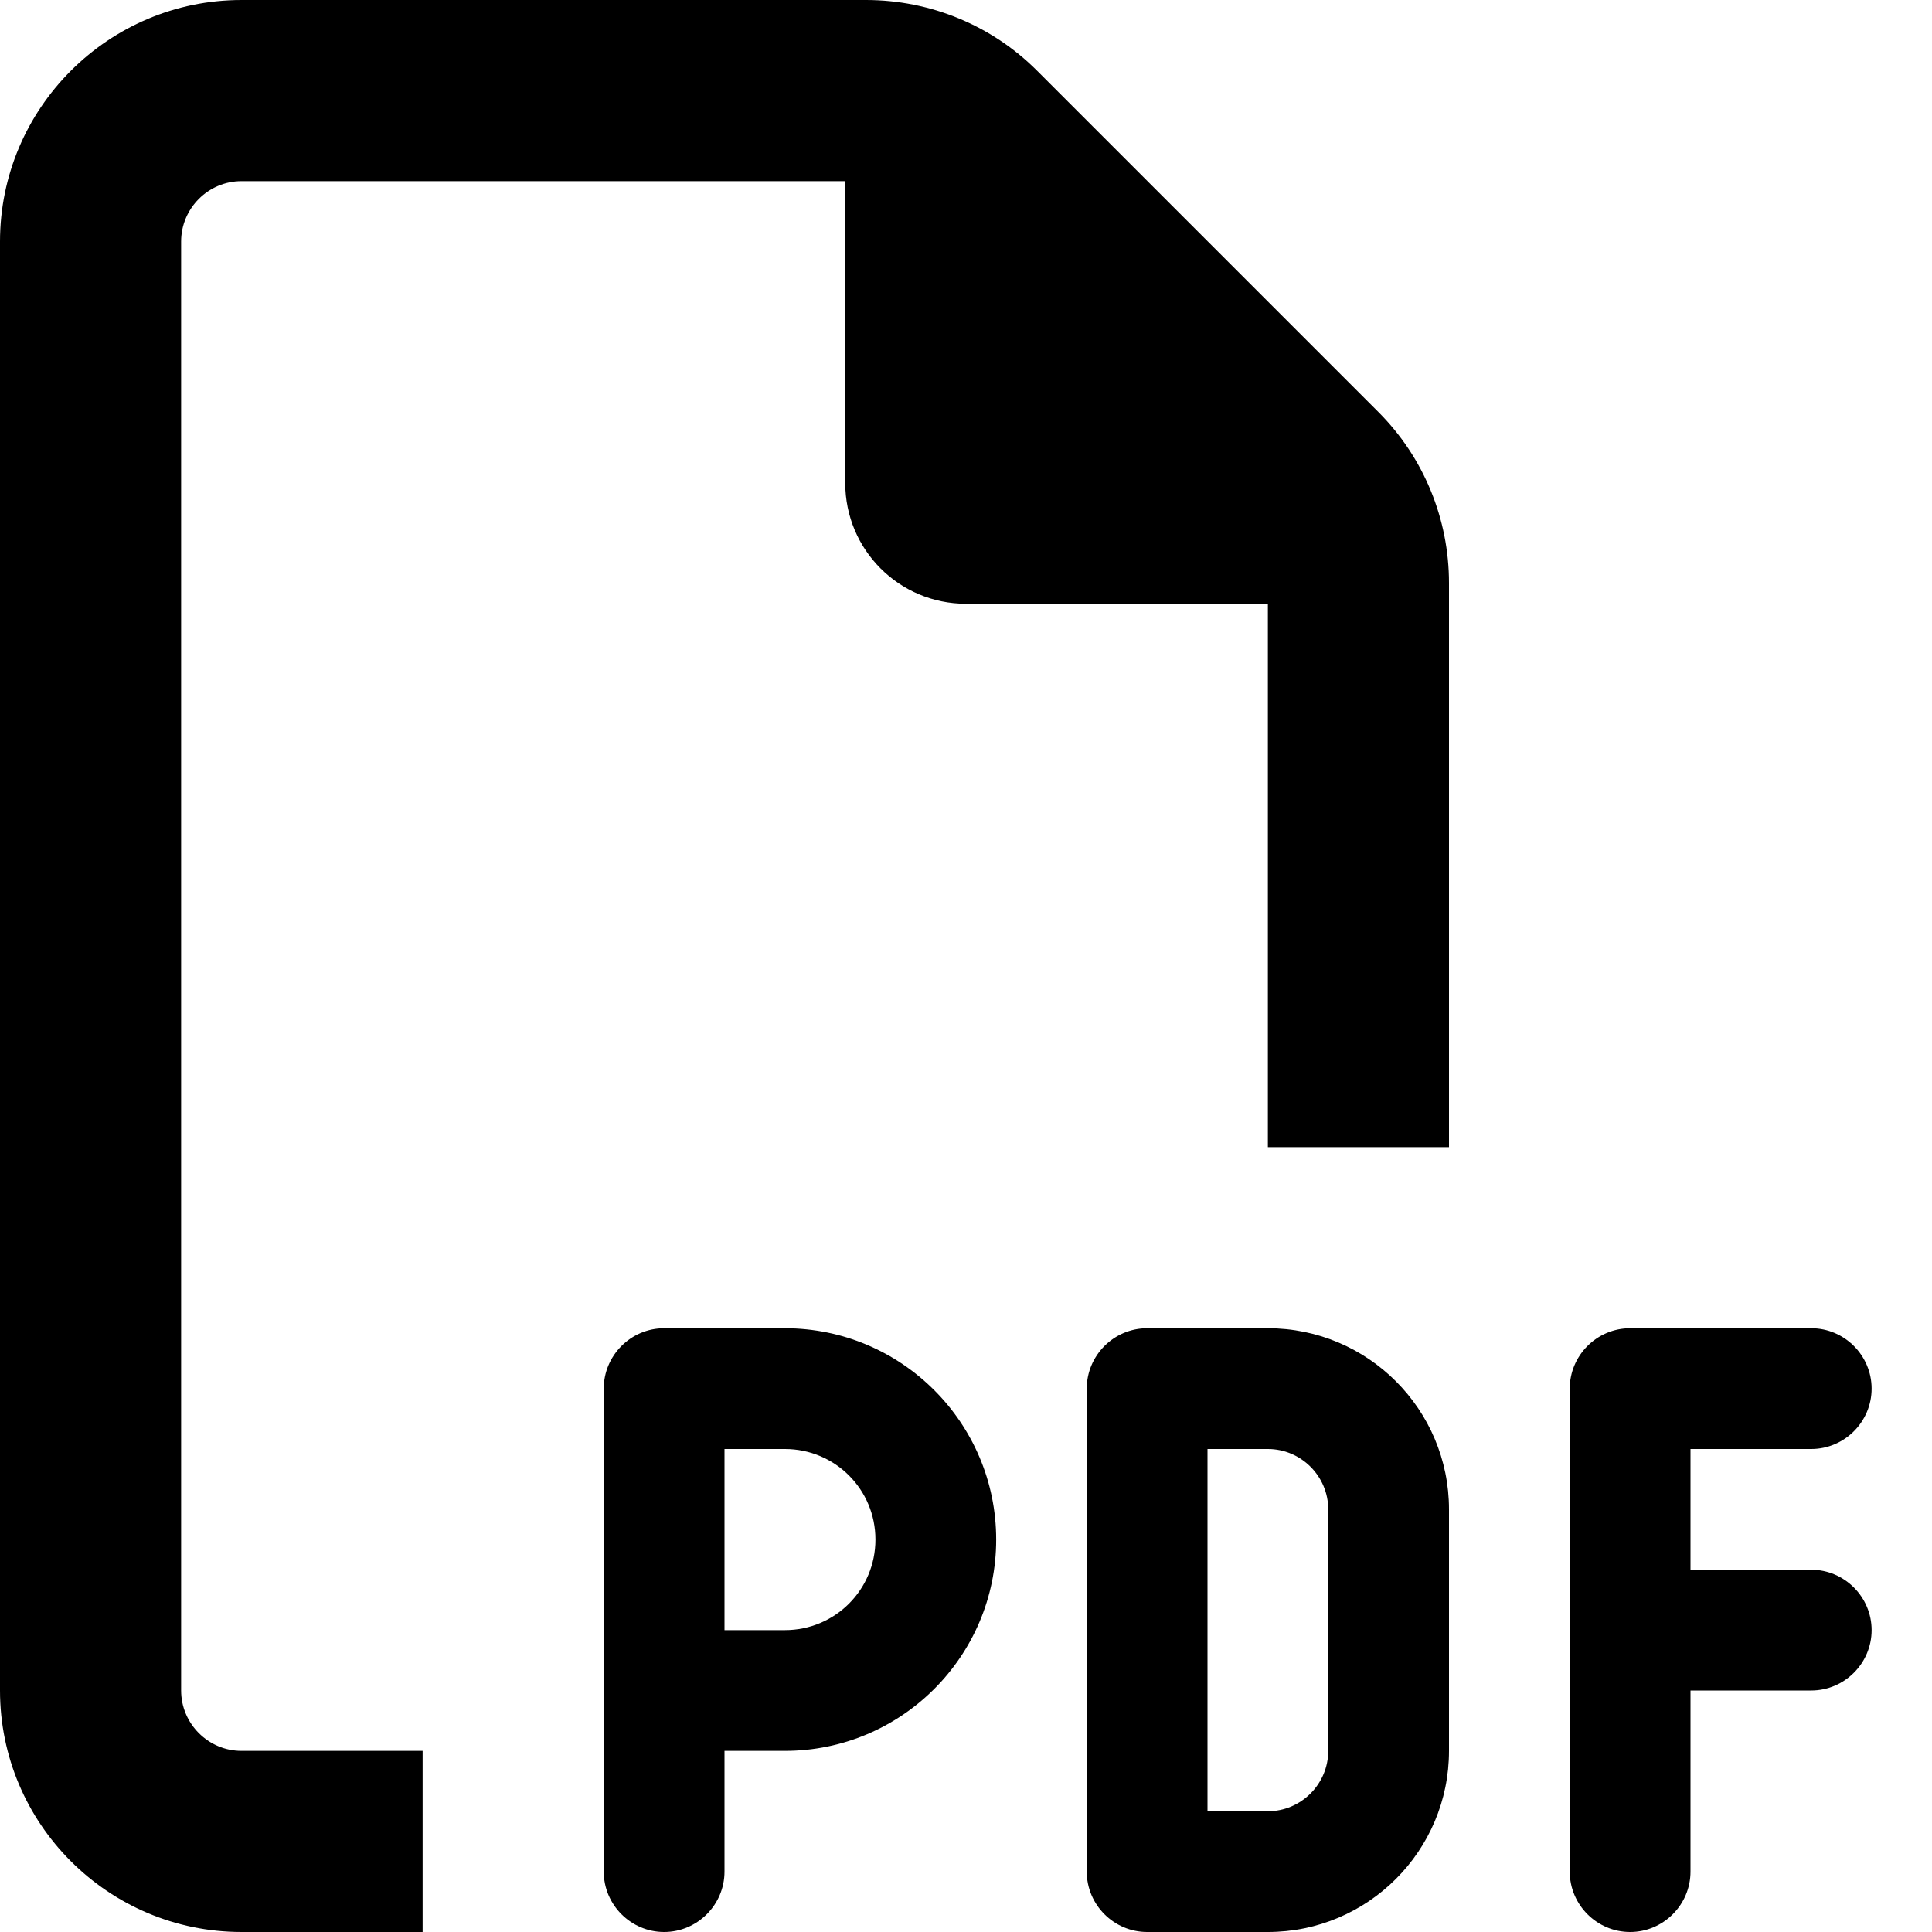
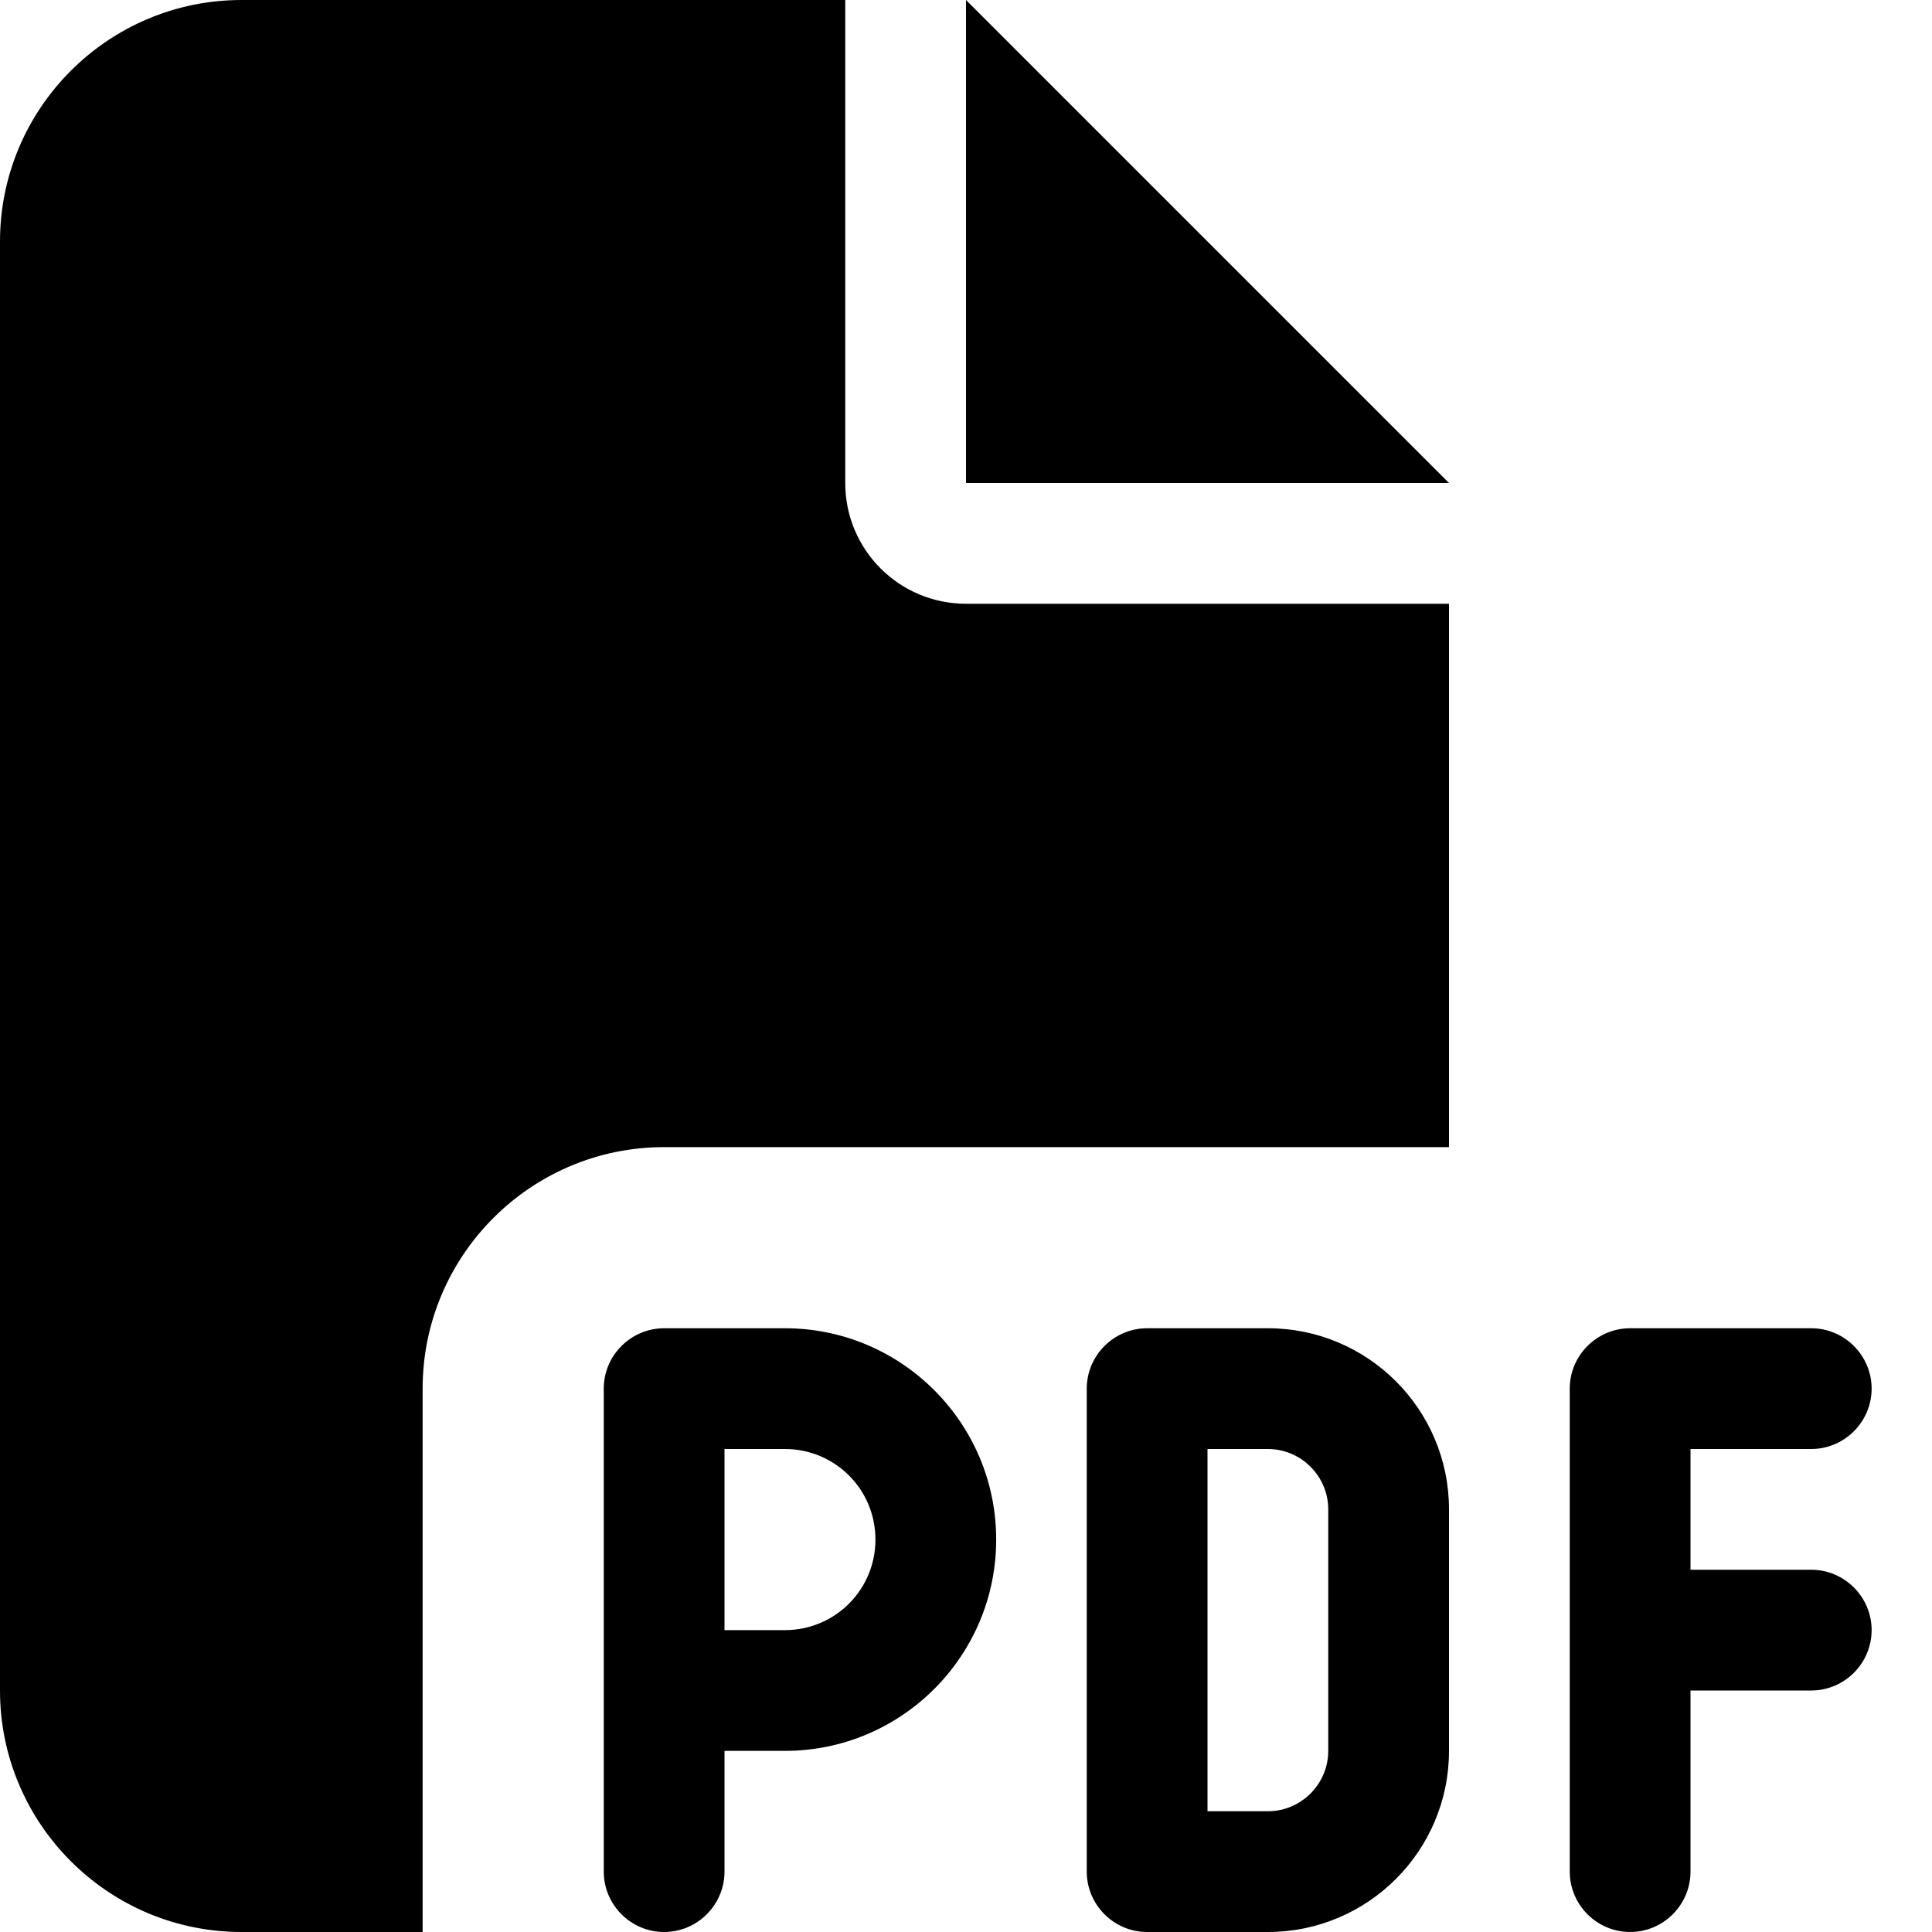
- <svg xmlns="http://www.w3.org/2000/svg" viewBox="0 0 512 512">
-   <path d="M64 464l48 0 0 48-48 0c-35.3 0-64-28.7-64-64L0 64C0 28.7 28.7 0 64 0L229.5 0c17 0 33.3 6.7 45.3 18.7l90.5 90.5c12 12 18.7 28.3 18.7 45.3L384 304l-48 0 0-144-80 0c-17.7 0-32-14.3-32-32l0-80L64 48c-8.8 0-16 7.2-16 16l0 384c0 8.8 7.2 16 16 16zM176 352l32 0c30.9 0 56 25.1 56 56s-25.1 56-56 56l-16 0 0 32c0 8.8-7.2 16-16 16s-16-7.2-16-16l0-48 0-80c0-8.8 7.2-16 16-16zm32 80c13.3 0 24-10.7 24-24s-10.7-24-24-24l-16 0 0 48 16 0zm96-80l32 0c26.5 0 48 21.5 48 48l0 64c0 26.5-21.5 48-48 48l-32 0c-8.8 0-16-7.2-16-16l0-128c0-8.8 7.2-16 16-16zm32 128c8.8 0 16-7.2 16-16l0-64c0-8.8-7.2-16-16-16l-16 0 0 96 16 0zm80-112c0-8.8 7.2-16 16-16l48 0c8.8 0 16 7.2 16 16s-7.2 16-16 16l-32 0 0 32 32 0c8.8 0 16 7.2 16 16s-7.2 16-16 16l-32 0 0 48c0 8.8-7.2 16-16 16s-16-7.2-16-16l0-64 0-64z" />
+ <svg xmlns="http://www.w3.org/2000/svg" width="40" height="40" viewBox="0 0 512 512">
+   <path d="M0 64C0 28.7 28.7 0 64 0L224 0l0 128c0 17.7 14.3 32 32 32l128 0 0 144-208 0c-35.3 0-64 28.7-64 64l0 144-48 0c-35.3 0-64-28.7-64-64L0 64zm384 64l-128 0L256 0 384 128zM176 352l32 0c30.9 0 56 25.1 56 56s-25.1 56-56 56l-16 0 0 32c0 8.8-7.2 16-16 16s-16-7.2-16-16l0-48 0-80c0-8.8 7.2-16 16-16zm32 80c13.3 0 24-10.7 24-24s-10.7-24-24-24l-16 0 0 48 16 0zm96-80l32 0c26.5 0 48 21.5 48 48l0 64c0 26.5-21.5 48-48 48l-32 0c-8.8 0-16-7.2-16-16l0-128c0-8.8 7.2-16 16-16zm32 128c8.8 0 16-7.2 16-16l0-64c0-8.8-7.2-16-16-16l-16 0 0 96 16 0zm80-112c0-8.8 7.2-16 16-16l48 0c8.8 0 16 7.2 16 16s-7.2 16-16 16l-32 0 0 32 32 0c8.8 0 16 7.2 16 16s-7.2 16-16 16l-32 0 0 48c0 8.8-7.2 16-16 16s-16-7.2-16-16l0-64 0-64z" />
</svg>
